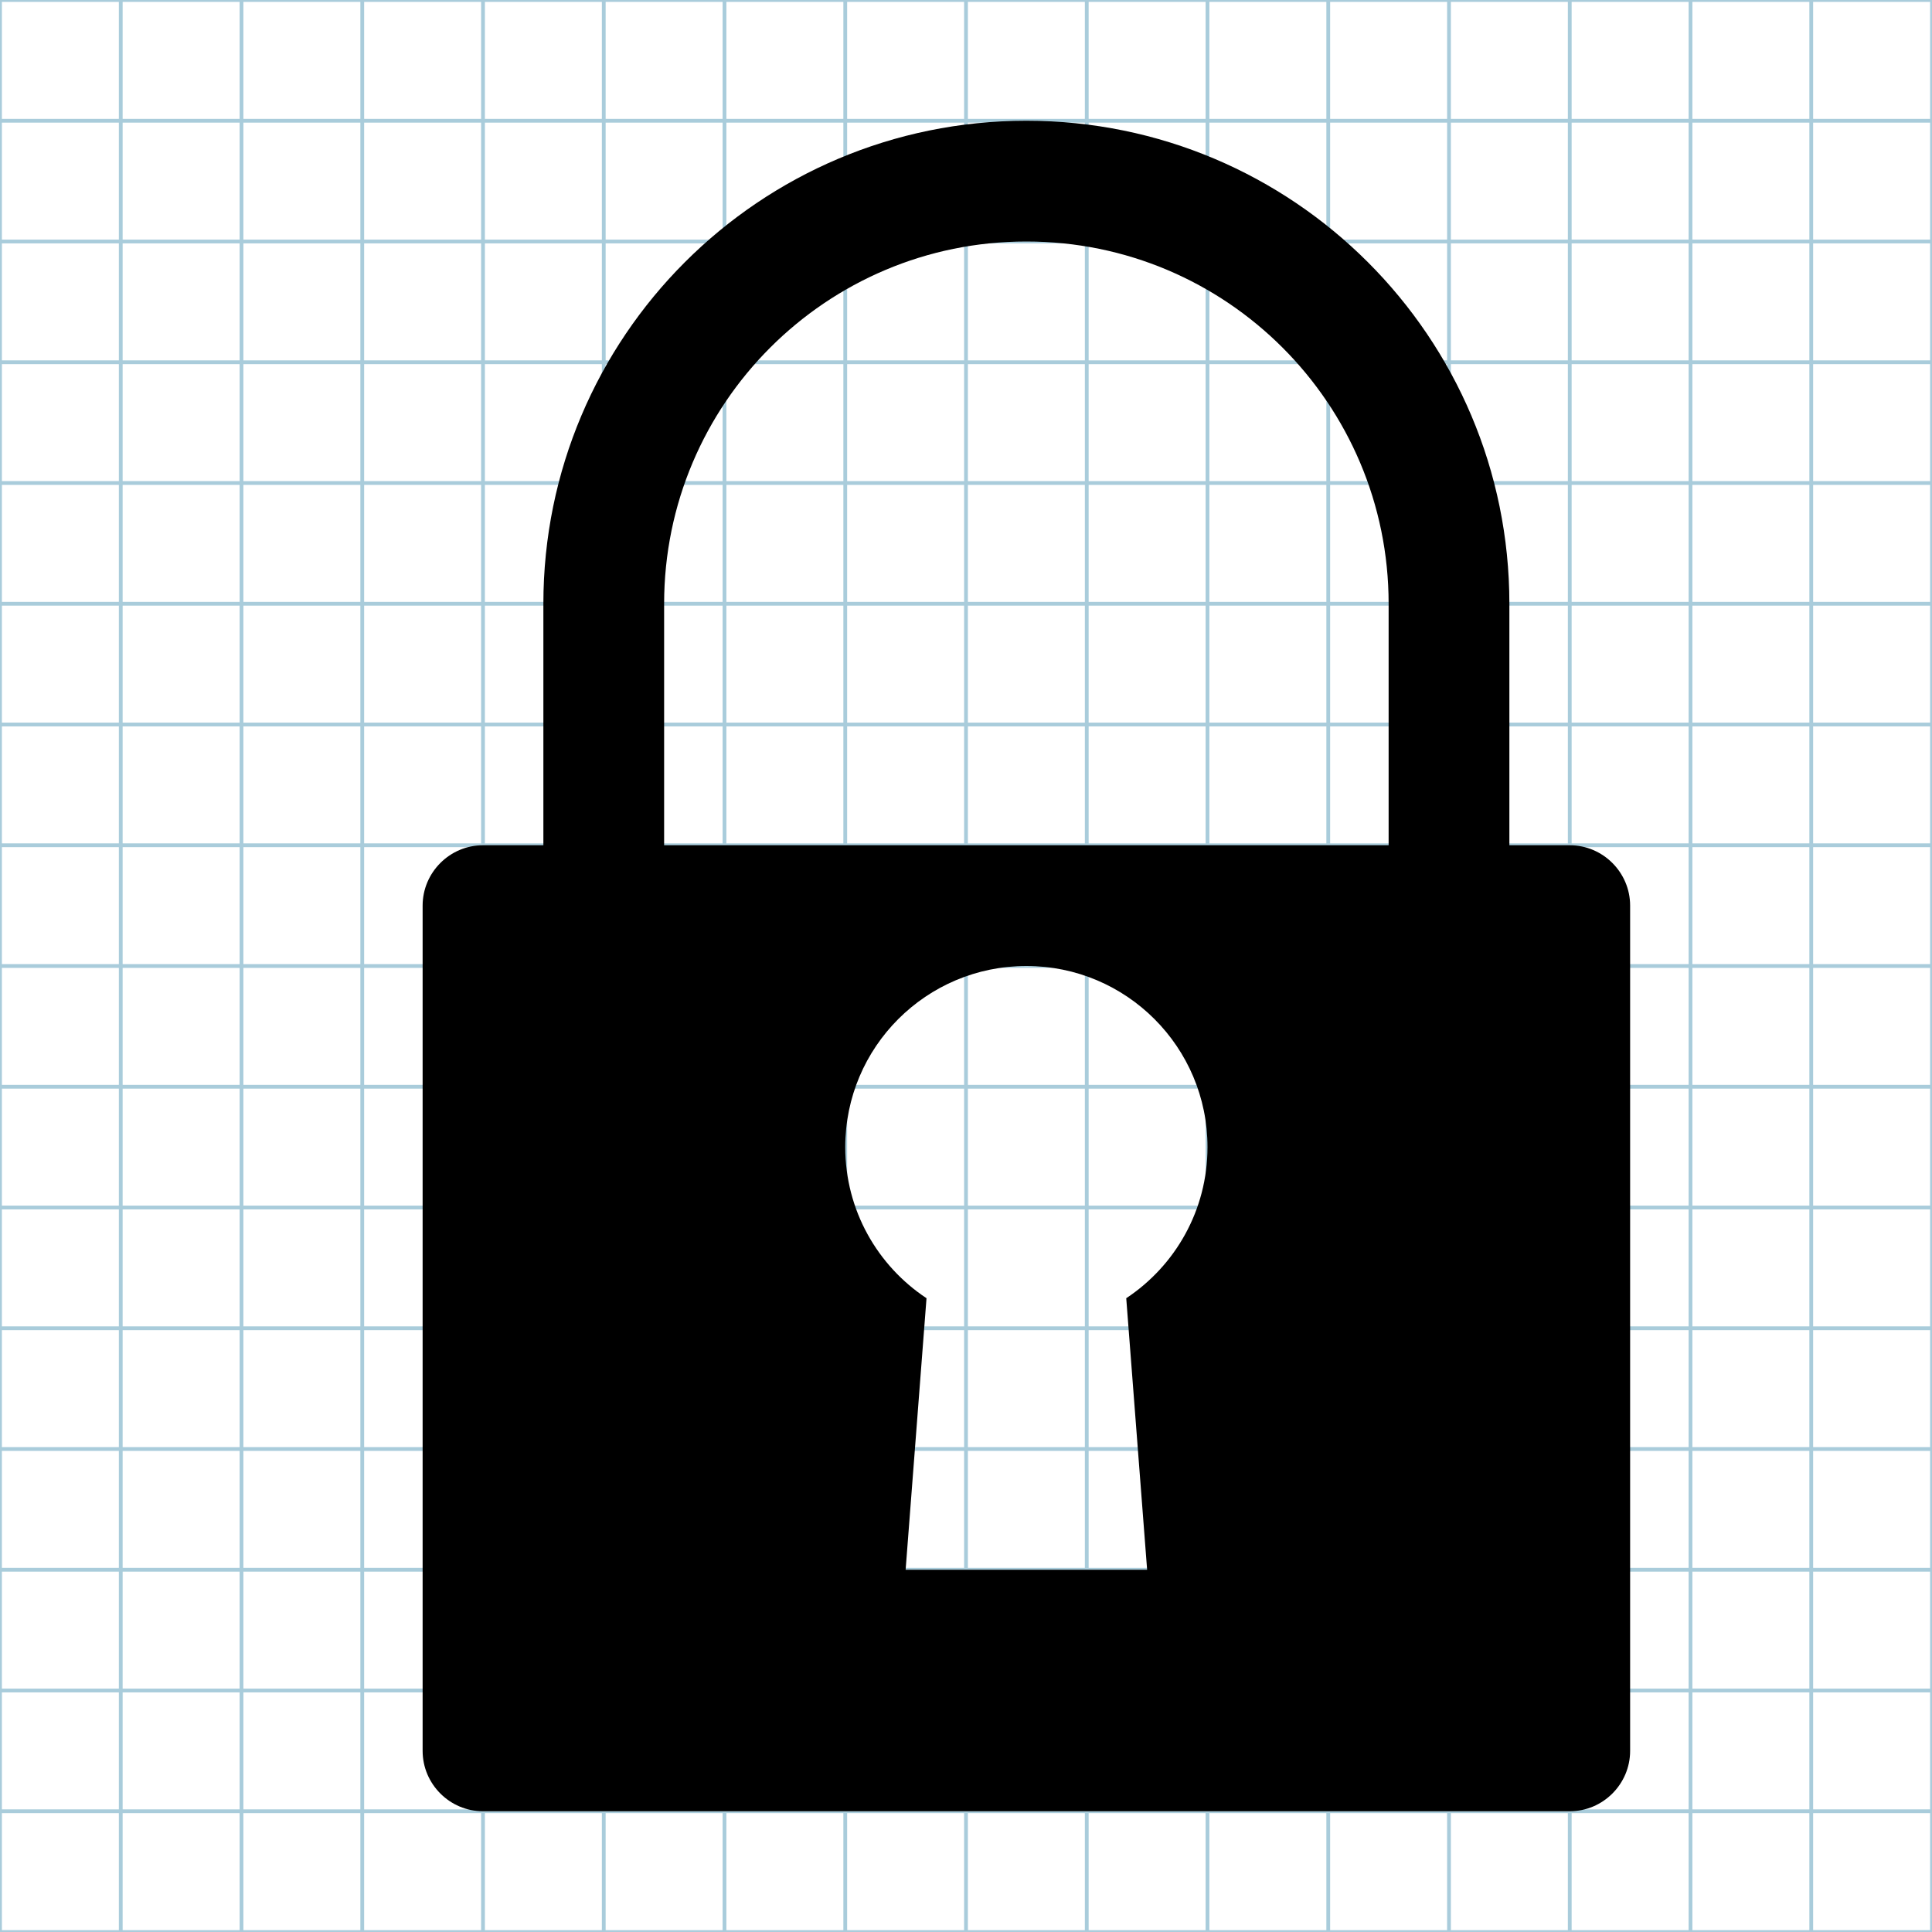
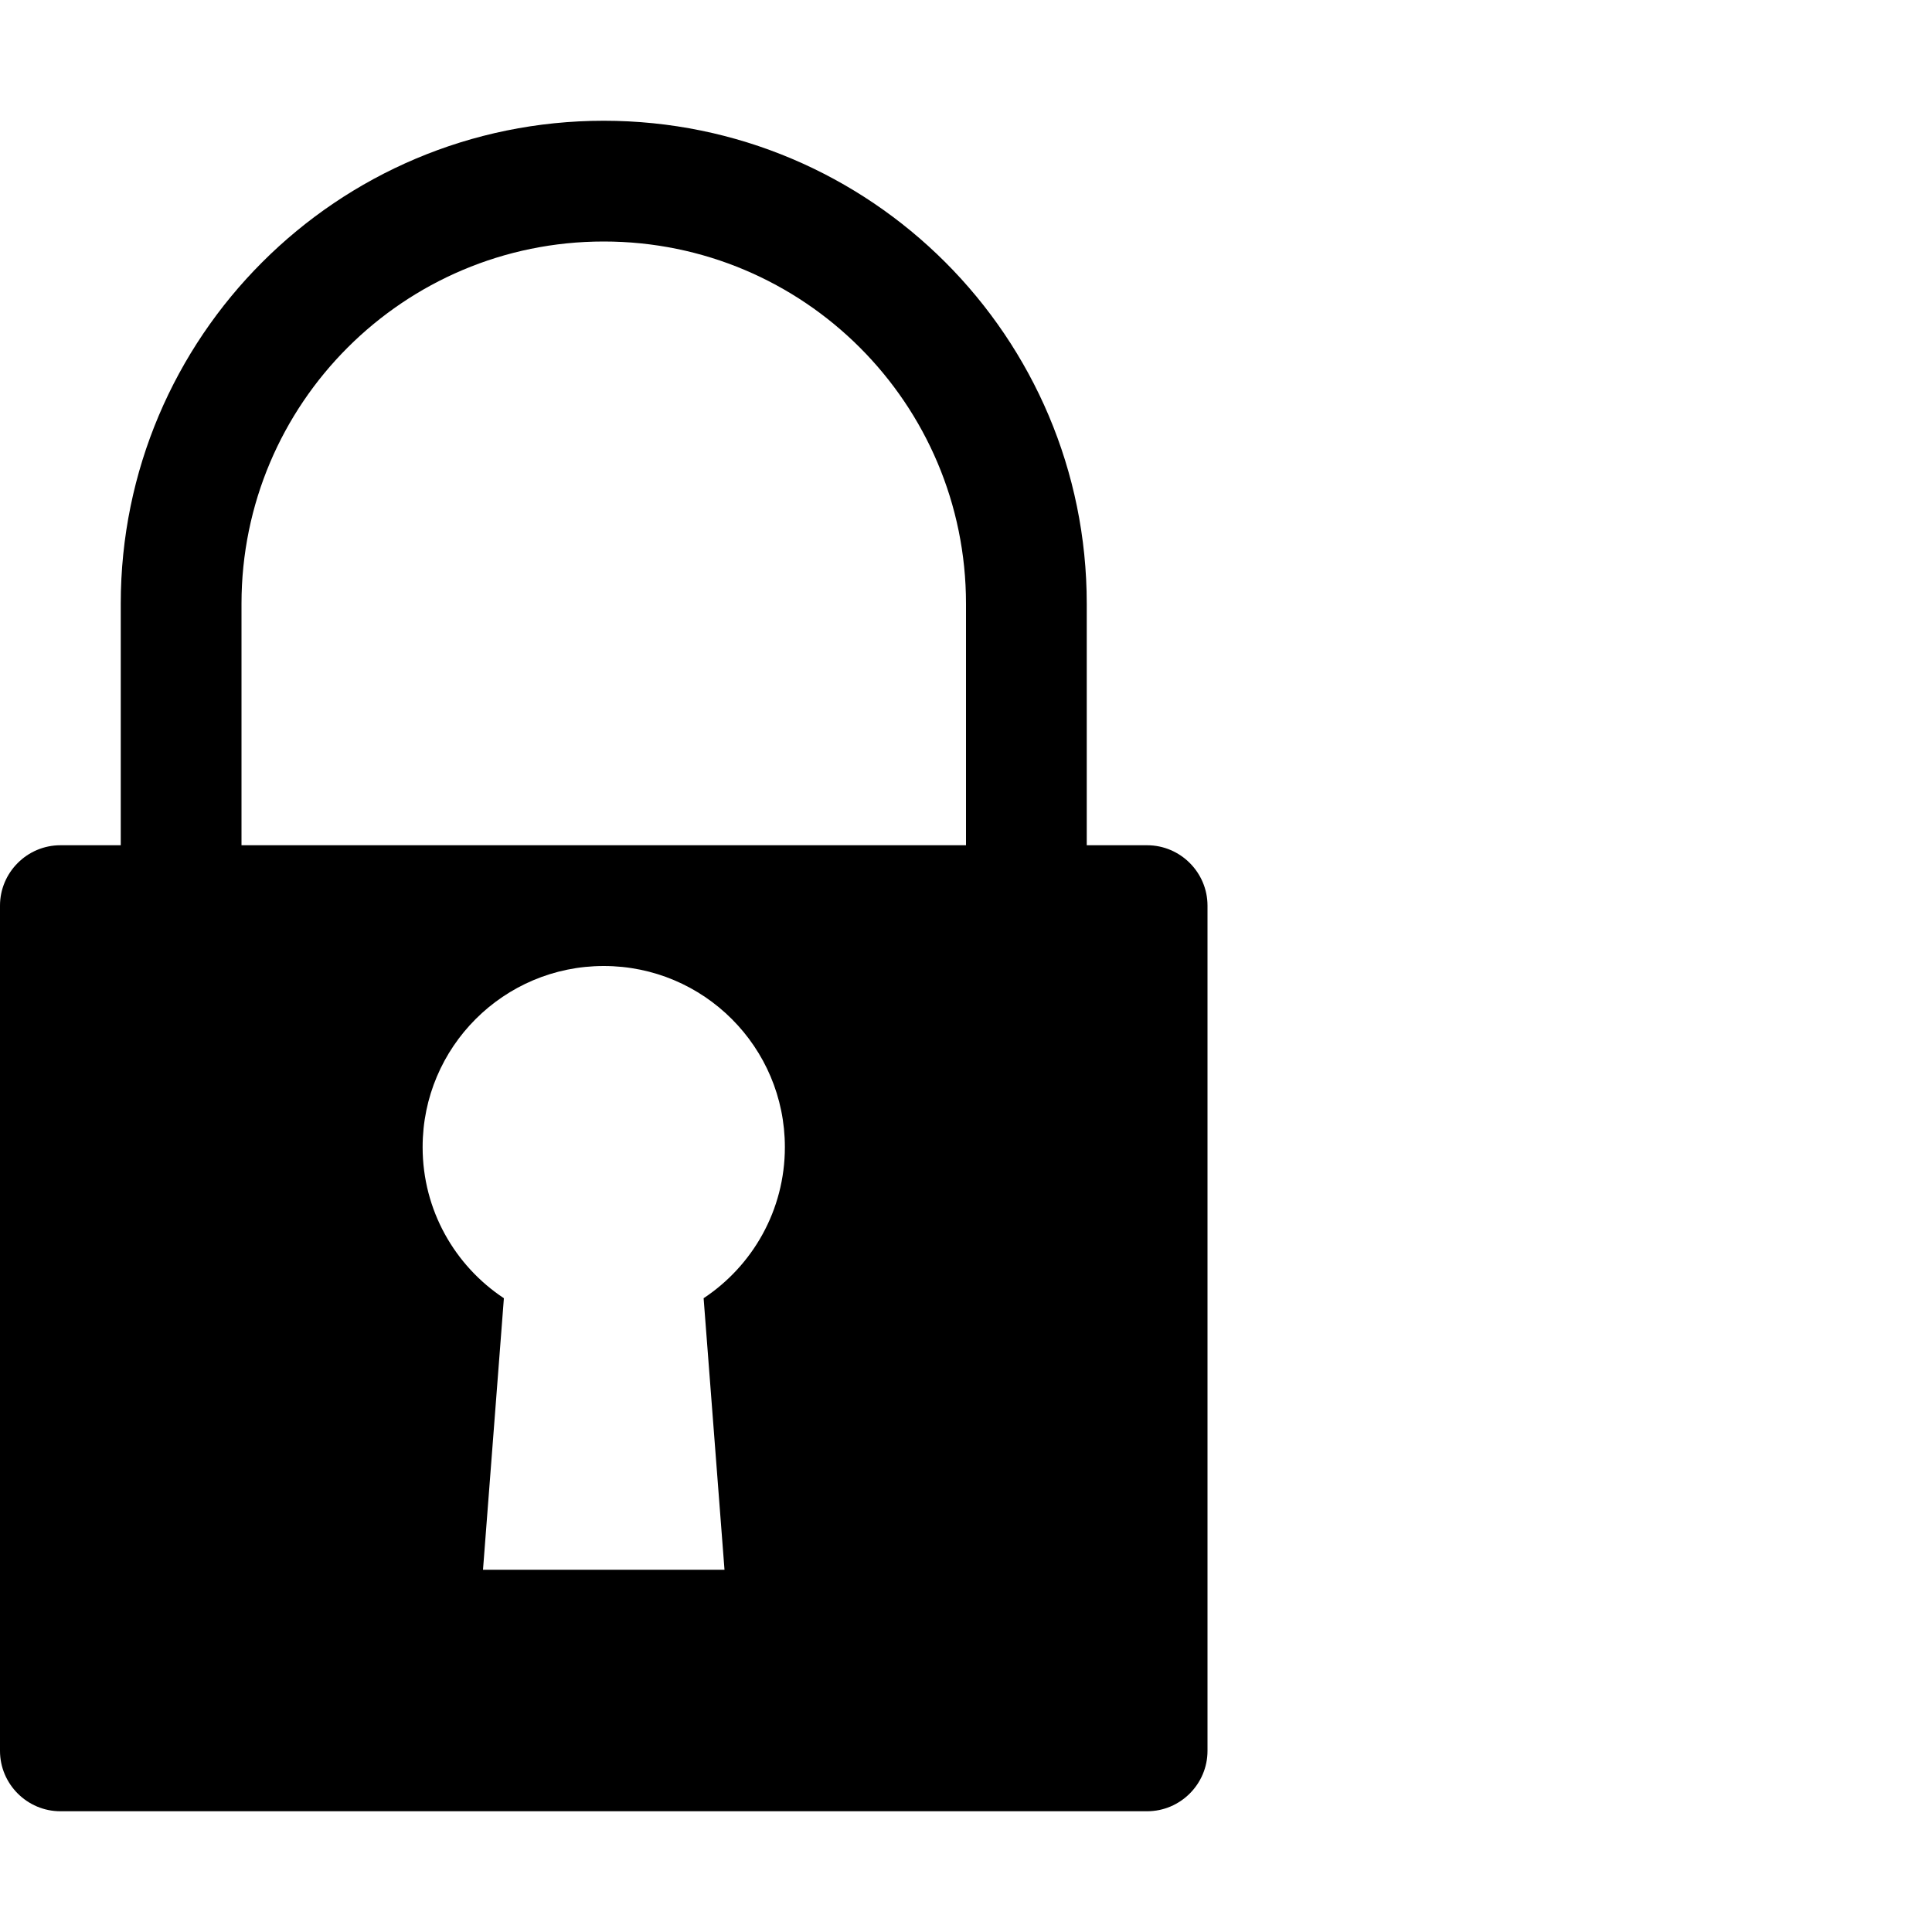
<svg xmlns="http://www.w3.org/2000/svg" version="1.1" id="Layer_1" x="0px" y="0px" width="512px" height="512px" viewBox="0 0 512 512" enable-background="new 0 0 512 512" xml:space="preserve">
  <defs id="defs3243" />
-   <g id="Grid_1_">
-     <g id="Layer_1_1_">
-       <g id="Grid">
-         <g id="g3175">
-           <rect x="0" fill="none" stroke="#A9CCDB" stroke-miterlimit="10" width="512" height="512" id="rect3177" />
-           <line fill="none" stroke="#A9CCDB" stroke-miterlimit="10" x1="0" y1="480" x2="512" y2="480" id="line3179" />
-           <line fill="none" stroke="#A9CCDB" stroke-miterlimit="10" x1="0" y1="448" x2="512" y2="448" id="line3181" />
-           <line fill="none" stroke="#A9CCDB" stroke-miterlimit="10" x1="0" y1="416" x2="512" y2="416" id="line3183" />
-           <line fill="none" stroke="#A9CCDB" stroke-miterlimit="10" x1="0" y1="384" x2="512" y2="384" id="line3185" />
-           <line fill="none" stroke="#A9CCDB" stroke-miterlimit="10" x1="0" y1="352" x2="512" y2="352" id="line3187" />
-           <line fill="none" stroke="#A9CCDB" stroke-miterlimit="10" x1="0" y1="320" x2="512" y2="320" id="line3189" />
-           <line fill="none" stroke="#A9CCDB" stroke-miterlimit="10" x1="0" y1="288" x2="512" y2="288" id="line3191" />
-           <line fill="none" stroke="#A9CCDB" stroke-miterlimit="10" x1="0" y1="256" x2="512" y2="256" id="line3193" />
-           <line fill="none" stroke="#A9CCDB" stroke-miterlimit="10" x1="0" y1="224" x2="512" y2="224" id="line3195" />
-           <line fill="none" stroke="#A9CCDB" stroke-miterlimit="10" x1="0" y1="192" x2="512" y2="192" id="line3197" />
-           <line fill="none" stroke="#A9CCDB" stroke-miterlimit="10" x1="0" y1="160" x2="512" y2="160" id="line3199" />
-           <line fill="none" stroke="#A9CCDB" stroke-miterlimit="10" x1="0" y1="128" x2="512" y2="128" id="line3201" />
-           <line fill="none" stroke="#A9CCDB" stroke-miterlimit="10" x1="0" y1="96" x2="512" y2="96" id="line3203" />
-           <line fill="none" stroke="#A9CCDB" stroke-miterlimit="10" x1="0" y1="64" x2="512" y2="64" id="line3205" />
-           <line fill="none" stroke="#A9CCDB" stroke-miterlimit="10" x1="0" y1="32" x2="512" y2="32" id="line3207" />
-           <line fill="none" stroke="#A9CCDB" stroke-miterlimit="10" x1="480" y1="0" x2="480" y2="512" id="line3209" />
-           <line fill="none" stroke="#A9CCDB" stroke-miterlimit="10" x1="448" y1="0" x2="448" y2="512" id="line3211" />
-           <line fill="none" stroke="#A9CCDB" stroke-miterlimit="10" x1="416" y1="0" x2="416" y2="512" id="line3213" />
-           <line fill="none" stroke="#A9CCDB" stroke-miterlimit="10" x1="384" y1="0" x2="384" y2="512" id="line3215" />
-           <line fill="none" stroke="#A9CCDB" stroke-miterlimit="10" x1="352" y1="0" x2="352" y2="512" id="line3217" />
-           <line fill="none" stroke="#A9CCDB" stroke-miterlimit="10" x1="320" y1="0" x2="320" y2="512" id="line3219" />
-           <line fill="none" stroke="#A9CCDB" stroke-miterlimit="10" x1="288" y1="0" x2="288" y2="512" id="line3221" />
-           <line fill="none" stroke="#A9CCDB" stroke-miterlimit="10" x1="256" y1="0" x2="256" y2="512" id="line3223" />
-           <line fill="none" stroke="#A9CCDB" stroke-miterlimit="10" x1="224" y1="0" x2="224" y2="512" id="line3225" />
-           <line fill="none" stroke="#A9CCDB" stroke-miterlimit="10" x1="192" y1="0" x2="192" y2="512" id="line3227" />
-           <line fill="none" stroke="#A9CCDB" stroke-miterlimit="10" x1="160" y1="0" x2="160" y2="512" id="line3229" />
-           <line fill="none" stroke="#A9CCDB" stroke-miterlimit="10" x1="128" y1="0" x2="128" y2="512" id="line3231" />
-           <line fill="none" stroke="#A9CCDB" stroke-miterlimit="10" x1="96" y1="0" x2="96" y2="512" id="line3233" />
-           <line fill="none" stroke="#A9CCDB" stroke-miterlimit="10" x1="64" y1="0" x2="64" y2="512" id="line3235" />
-           <line fill="none" stroke="#A9CCDB" stroke-miterlimit="10" x1="32" y1="0" x2="32" y2="512" id="line3237" />
-         </g>
-       </g>
-     </g>
-   </g>
-   <path d="M 416,224 H 400 V 160 C 400,89.308 342.692,32 272,32 201.308,32 144,89.308 144,160 v 64 h -16 c -8.8,0 -16,7.2 -16,16 v 224 c 0,8.8 7.2,16 16,16 h 288 c 8.8,0 16,-7.2 16,-16 V 240 c 0,-8.8 -7.2,-16 -16,-16 z M 298.465,344.041 304,416 h -64 l 5.535,-71.959 C 232.561,335.449 224,320.728 224,304 c 0,-26.51 21.49,-48 48,-48 26.51,0 48,21.49 48,48 0,16.728 -8.561,31.449 -21.535,40.041 z M 176,224 v -64 c 0,-53.02 42.98,-96 96,-96 53.02,0 96,42.98 96,96 v 64 H 176 z" id="path3239" />
+   <path d="M304,224h-16v-64c0-70.692-57.308-128-128-128S32,89.308,32,160v64H16c-8.8,0-16,7.2-16,16v224c0,8.8,7.2,16,16,16h288  c8.8,0,16-7.2,16-16V240C320,231.2,312.8,224,304,224z M186.465,344.041L192,416h-64l5.535-71.959  C120.561,335.449,112,320.728,112,304c0-26.51,21.49-48,48-48s48,21.49,48,48C208,320.728,199.439,335.449,186.465,344.041z M64,224  v-64c0-53.02,42.98-96,96-96s96,42.98,96,96v64H64z" id="path3239" />
</svg>
